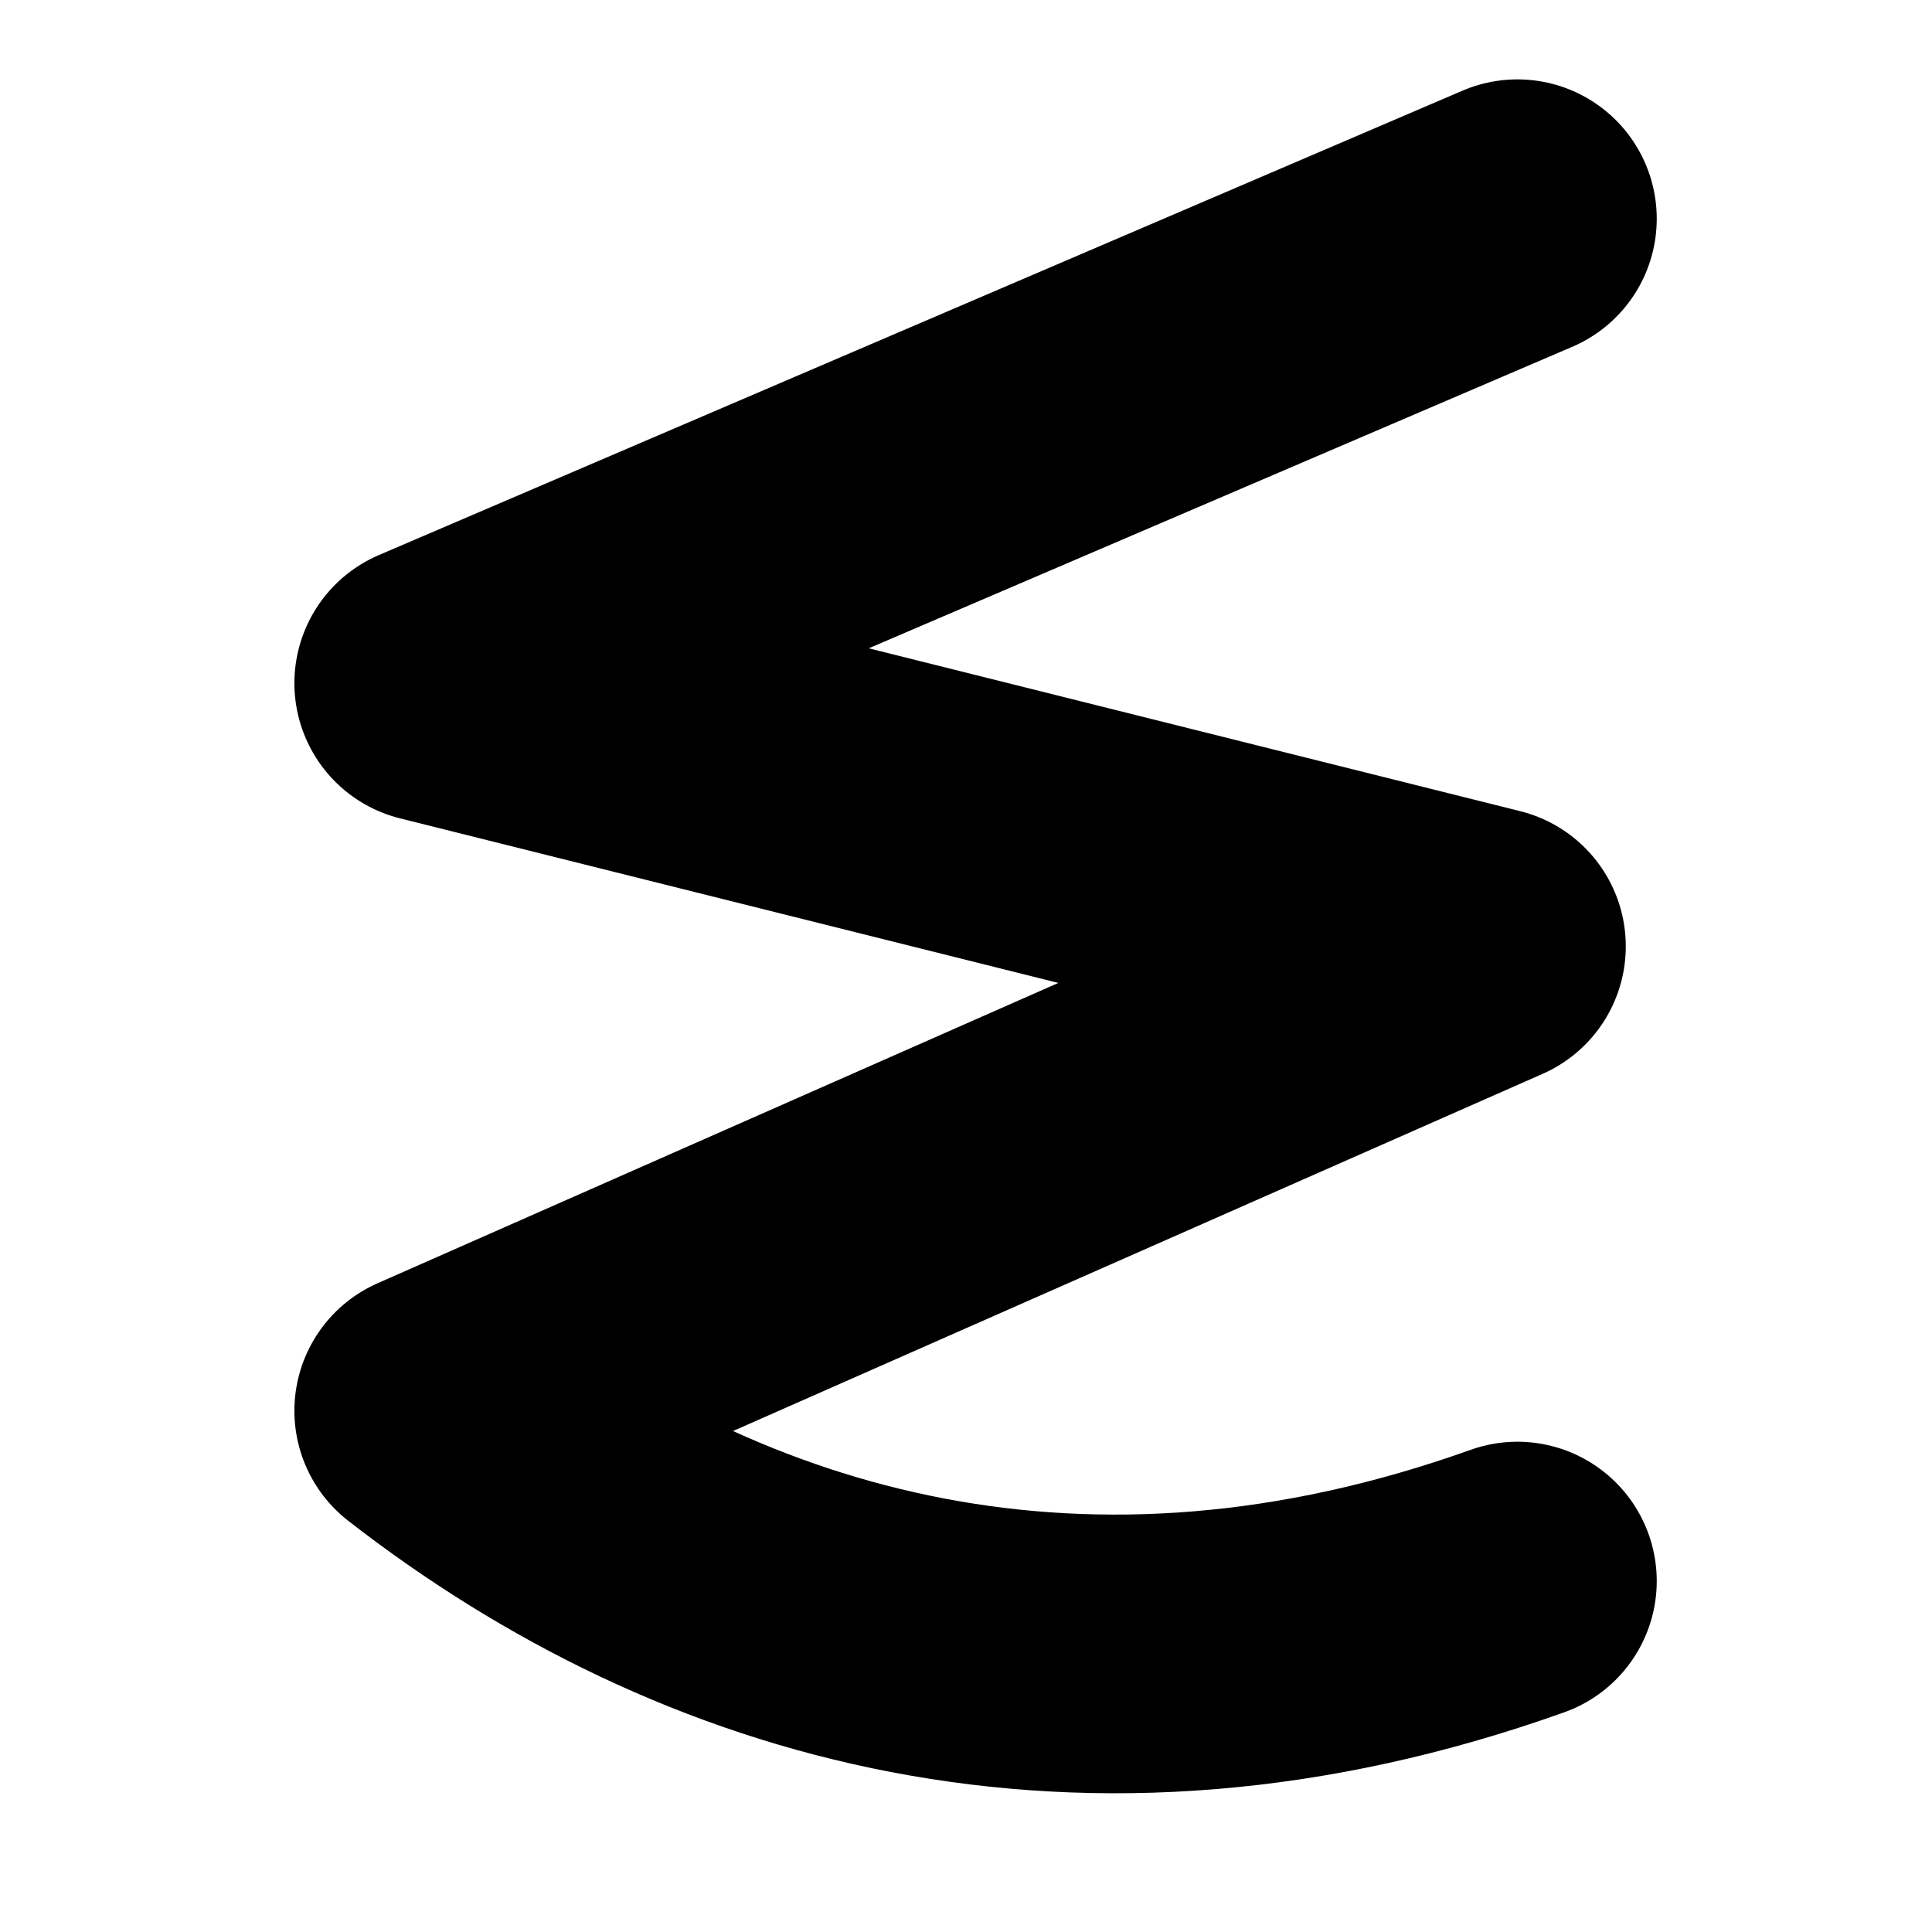
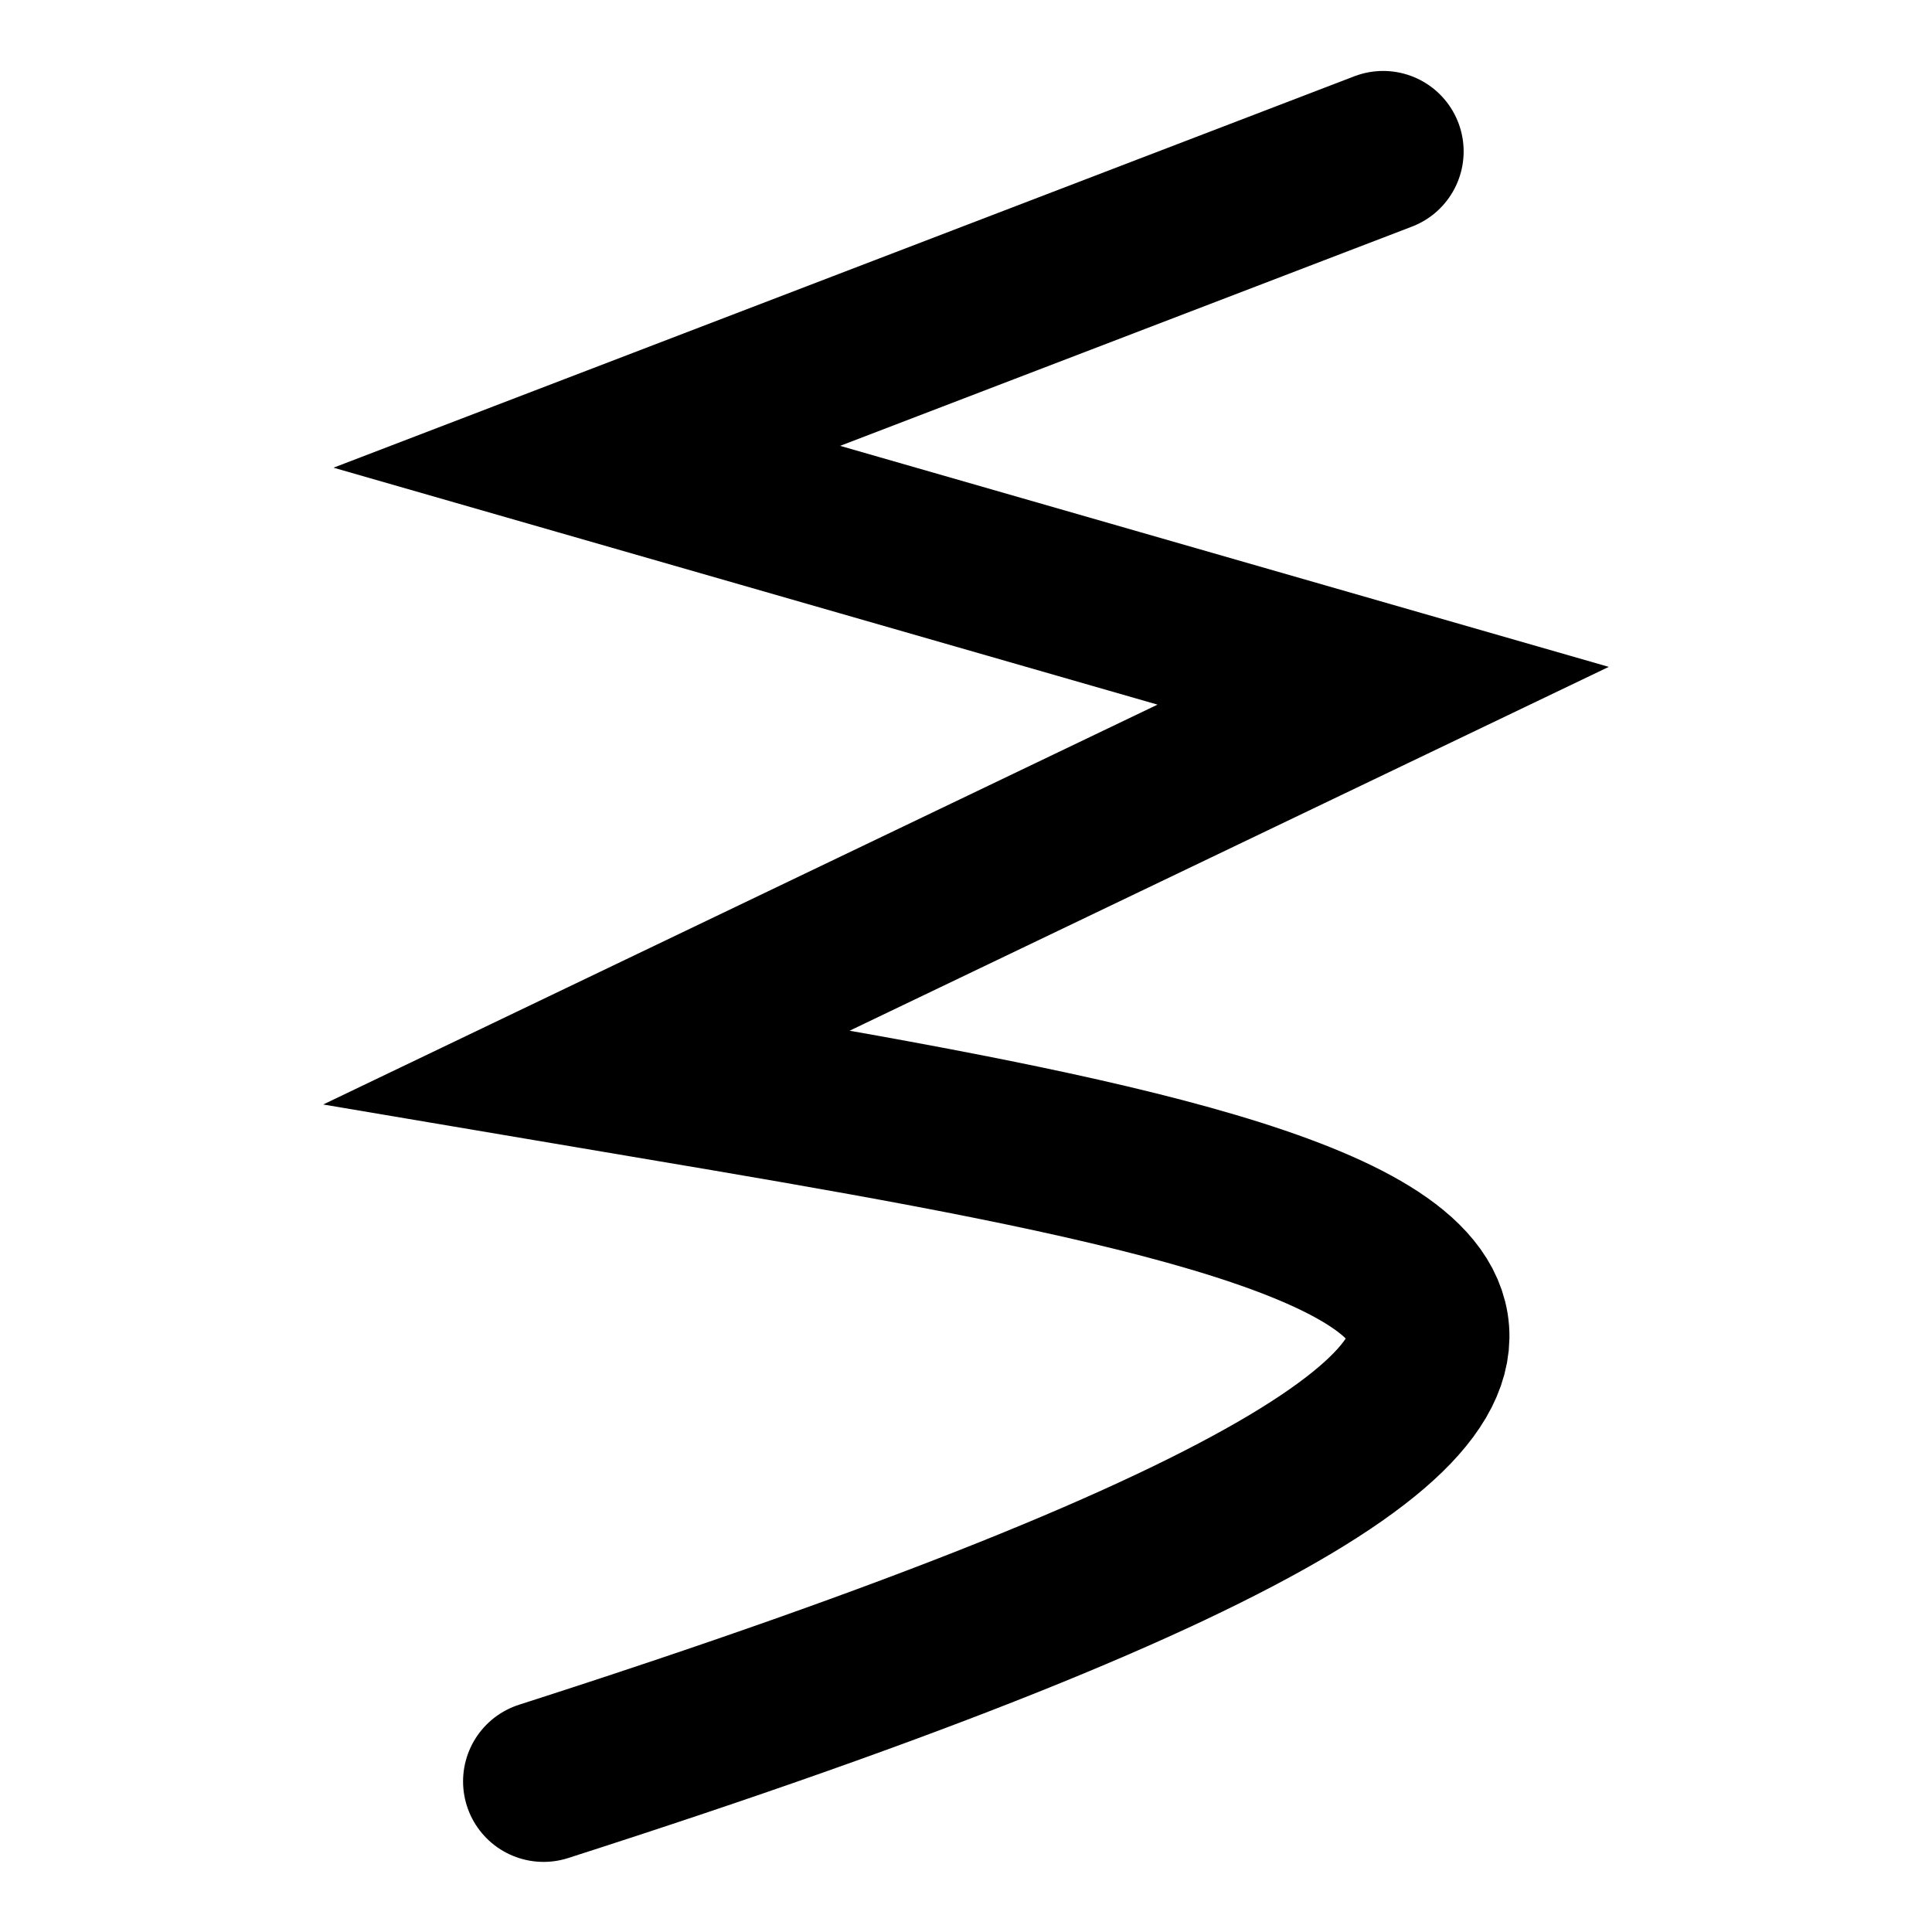
- <svg xmlns="http://www.w3.org/2000/svg" width="32" height="32" viewBox="0.496 2.968 31.199 31.199">
-   <path d="M25 6.5 7.5 14 24.5 18.25 7.5 25.75c4.5 3.5 10.5 5.25 17.5 2.75" fill="none" stroke="#000" stroke-linecap="round" stroke-linejoin="round" stroke-width="4.5" />
+ <svg xmlns="http://www.w3.org/2000/svg" width="32" height="32" viewBox="5.988 6.474 96.010 96.010">
+   <path d="M74.723 14L35.15 29.173L74.723 40.552L35.15 59.518C72.562 65.84 107.728 71.024 33 95" fill="none" stroke="#000" stroke-linecap="round" stroke-width="8" />
</svg>
